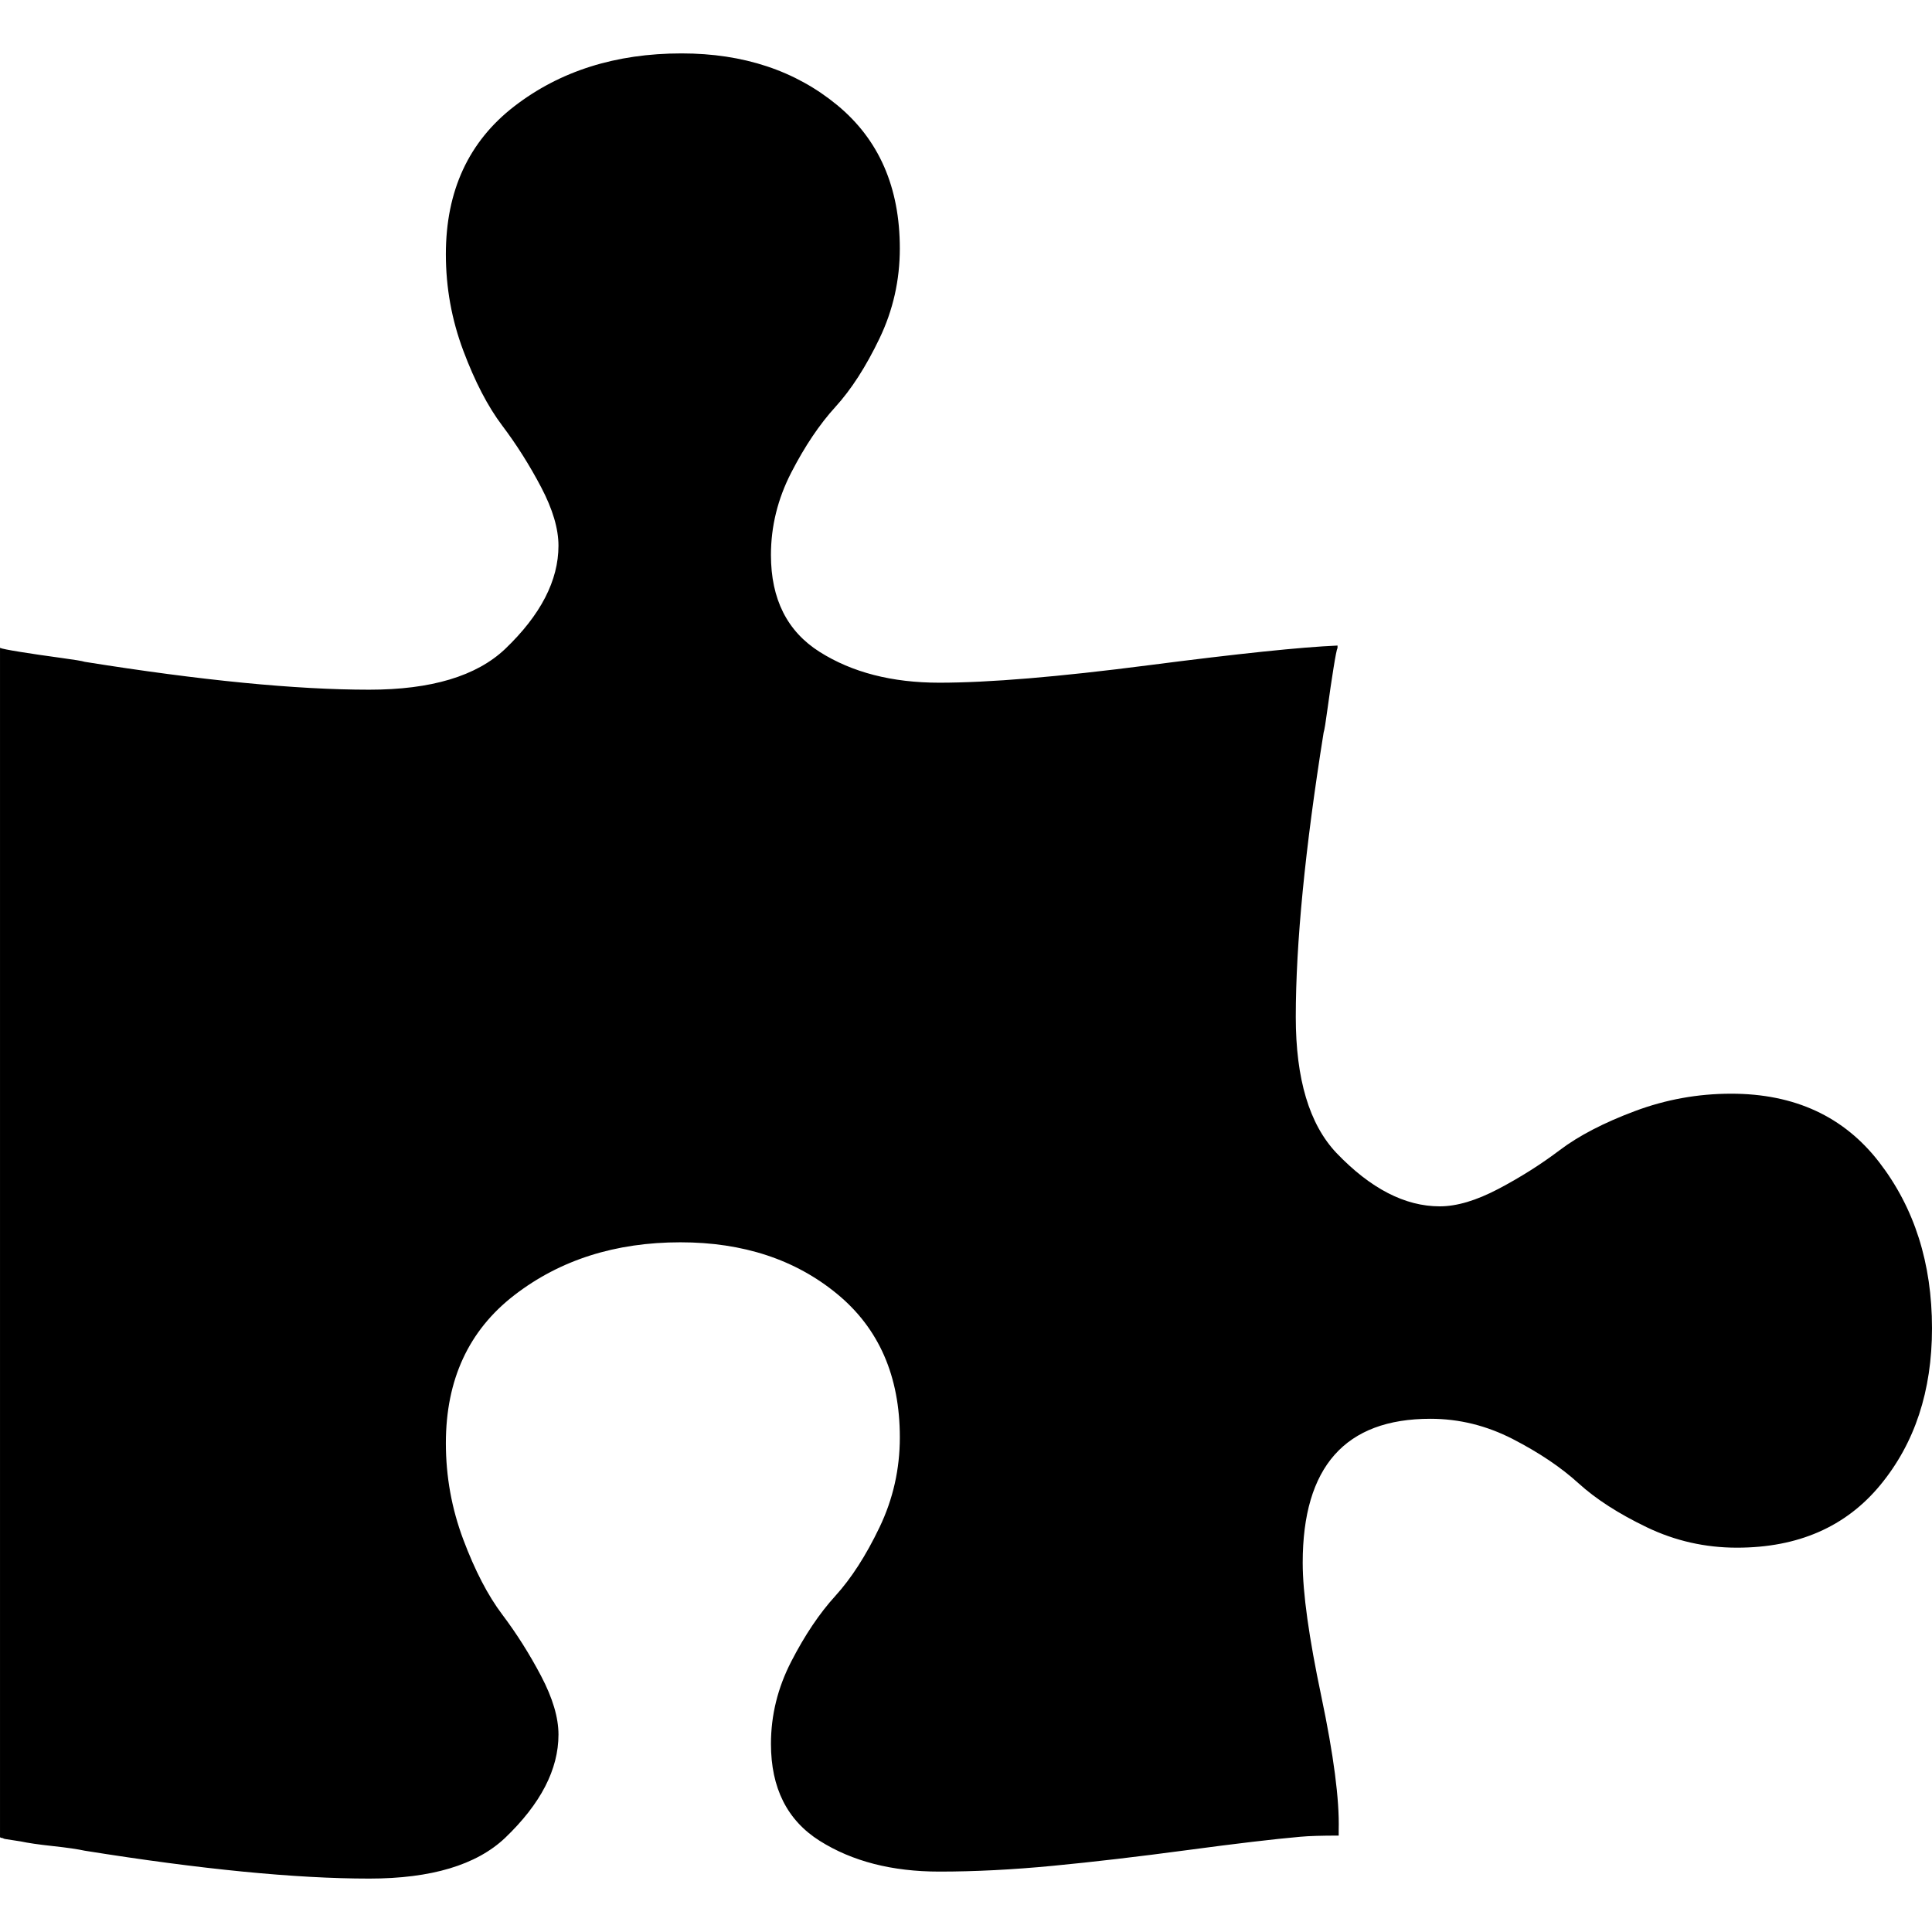
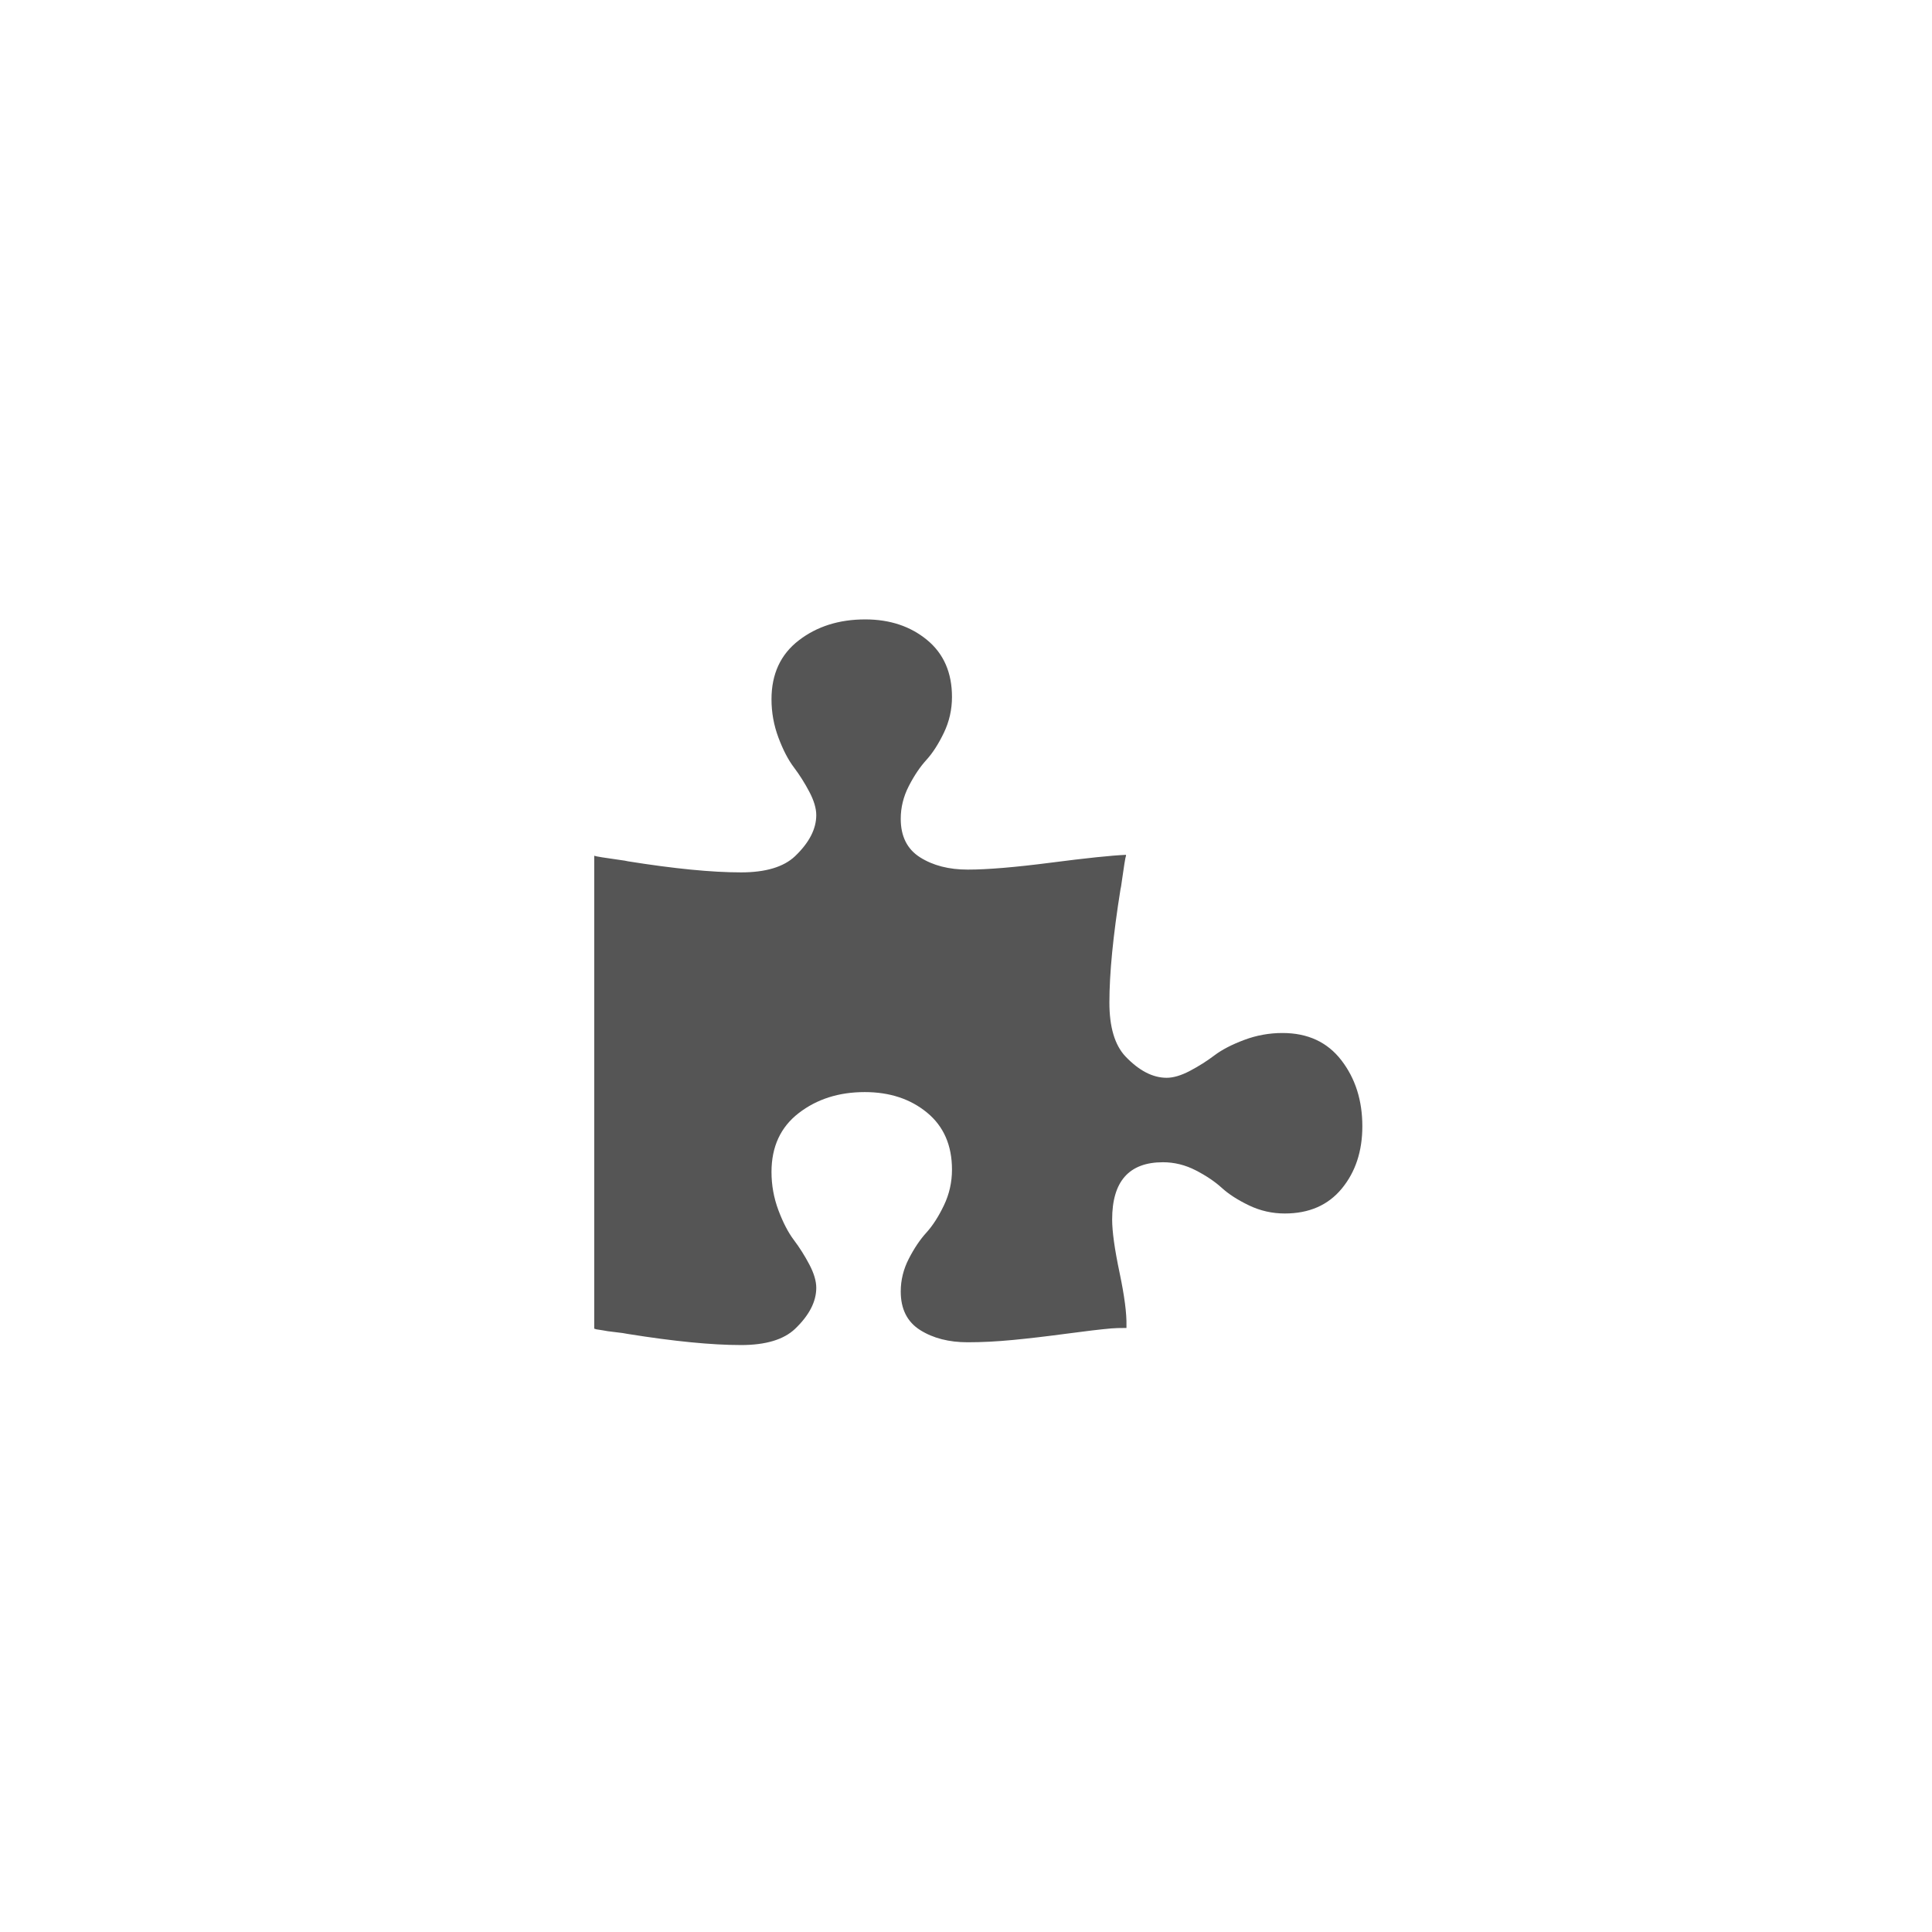
- <svg xmlns="http://www.w3.org/2000/svg" version="1.1" id="Capa_1" x="0px" y="0px" width="475.078px" height="475.077px" viewBox="0 0 475.078 475.077" style="enable-background:new 0 0 475.078 475.077;" xml:space="preserve">
-   <g>
-     <path d="M462.094,285.791c-8.658-11.231-20.793-16.851-36.398-16.851c-8.186,0-16.084,1.43-23.694,4.284   c-7.625,2.854-13.765,6.044-18.426,9.564c-4.653,3.519-9.705,6.711-15.125,9.565c-5.421,2.854-10.232,4.288-14.414,4.288   c-8.569,0-17.036-4.381-25.413-13.135c-6.663-7.046-9.993-18.175-9.993-33.403c0-18.083,2.279-41.399,6.845-69.949   c0.198-0.571,0.526-2.618,0.999-6.139c0.486-3.518,0.951-6.757,1.431-9.707c0.472-2.95,0.801-4.615,0.992-4.998v-0.57   c-8.938,0.382-24.455,1.997-46.534,4.853c-22.08,2.856-39.205,4.283-51.391,4.283c-11.61,0-21.414-2.521-29.408-7.566   c-7.993-5.043-11.991-12.991-11.991-23.839c0-7.045,1.668-13.8,4.996-20.273c3.33-6.473,6.947-11.851,10.85-16.134   c3.905-4.286,7.521-9.9,10.85-16.846c3.332-6.942,4.996-14.322,4.996-22.123c0-15.037-5.136-26.794-15.415-35.26   c-10.278-8.466-23.029-12.703-38.256-12.703c-16.18,0-29.88,4.332-41.112,12.99c-11.228,8.66-16.845,20.795-16.845,36.403   c0,8.182,1.427,16.081,4.283,23.695c2.853,7.613,6.04,13.752,9.563,18.417c3.521,4.665,6.71,9.707,9.563,15.131   c2.856,5.428,4.281,10.232,4.281,14.419c0,8.566-4.377,17.036-13.134,25.41c-7.043,6.663-18.175,10-33.402,10   c-18.083,0-41.399-2.286-69.949-6.854c-0.568-0.2-2.615-0.534-6.136-1.01c-3.523-0.477-6.757-0.95-9.707-1.427   c-2.952-0.476-4.62-0.806-4.998-0.999V451.67c0,0.191,0.19,0.287,0.571,0.287c0.378,0.188,0.666,0.28,0.855,0.28l3.711,0.575   c1.716,0.373,4.331,0.76,7.852,1.137c3.523,0.38,6.14,0.767,7.854,1.14c28.549,4.571,51.866,6.854,69.949,6.854   c15.227,0,26.359-3.334,33.402-10c8.757-8.374,13.134-16.847,13.134-25.406c0-4.185-1.425-8.99-4.281-14.421   c-2.853-5.421-6.045-10.461-9.563-15.126c-3.518-4.664-6.707-10.804-9.563-18.415c-2.856-7.613-4.283-15.512-4.283-23.698   c0-15.608,5.617-27.747,16.846-36.404c11.228-8.662,24.838-12.991,40.824-12.991c15.419,0,28.266,4.237,38.544,12.703   c10.278,8.467,15.415,20.226,15.415,35.262c0,7.8-1.665,15.182-4.996,22.121c-3.33,6.951-6.951,12.56-10.85,16.851   c-3.903,4.285-7.517,9.657-10.85,16.133c-3.331,6.468-4.996,13.227-4.996,20.266c0,10.855,3.995,18.802,11.991,23.846   c7.998,5.041,17.799,7.56,29.408,7.56c8.758,0,18.083-0.473,27.979-1.427c9.897-0.948,20.889-2.235,32.977-3.854   c12.087-1.619,21.36-2.718,27.832-3.285c2.098-0.195,5.239-0.288,9.421-0.288v-1.423c0.192-7.423-1.235-18.367-4.277-32.836   c-3.046-14.462-4.575-25.406-4.575-32.832c0-23.603,10.468-35.402,31.408-35.402c7.046,0,13.802,1.666,20.273,4.996   c6.471,3.333,11.847,6.954,16.128,10.852c4.288,3.905,9.911,7.519,16.854,10.852c6.943,3.327,14.314,4.997,22.117,4.997   c15.037,0,26.796-5.141,35.262-15.417c8.474-10.284,12.703-23.124,12.703-38.541C475.078,310.622,470.752,297.022,462.094,285.791z   " />
+ <svg xmlns="http://www.w3.org/2000/svg" version="1.1" id="Capa_1" x="0px" y="0px" width="100" height="100" viewBox="0 0 475.078 475.077" xml:space="preserve">
+   <defs id="defs39" />
+   <g id="g3" transform="matrix(0.3975727,0,0,0.3975724,146.1213,147.091)" style="fill:#555555">
+     <path d="m 462.094,285.791 c -8.658,-11.231 -20.793,-16.851 -36.398,-16.851 -8.186,0 -16.084,1.43 -23.694,4.284 -7.625,2.854 -13.765,6.044 -18.426,9.564 -4.653,3.519 -9.705,6.711 -15.125,9.565 -5.421,2.854 -10.232,4.288 -14.414,4.288 -8.569,0 -17.036,-4.381 -25.413,-13.135 -6.663,-7.046 -9.993,-18.175 -9.993,-33.403 0,-18.083 2.279,-41.399 6.845,-69.949 0.198,-0.571 0.526,-2.618 0.999,-6.139 0.486,-3.518 0.951,-6.757 1.431,-9.707 0.472,-2.95 0.801,-4.615 0.992,-4.998 l 0,-0.57 c -8.938,0.382 -24.455,1.997 -46.534,4.853 -22.08,2.856 -39.205,4.283 -51.391,4.283 -11.61,0 -21.414,-2.521 -29.408,-7.566 -7.993,-5.043 -11.991,-12.991 -11.991,-23.839 0,-7.045 1.668,-13.8 4.996,-20.273 3.33,-6.473 6.947,-11.851 10.85,-16.134 3.905,-4.286 7.521,-9.9 10.85,-16.846 3.332,-6.942 4.996,-14.322 4.996,-22.123 0,-15.037 -5.136,-26.794 -15.415,-35.26 -10.278,-8.466 -23.029,-12.703 -38.256,-12.703 -16.18,0 -29.88,4.332 -41.112,12.99 -11.228,8.66 -16.845,20.795 -16.845,36.403 0,8.182 1.427,16.081 4.283,23.695 2.853,7.613 6.04,13.752 9.563,18.417 3.521,4.665 6.71,9.707 9.563,15.131 2.856,5.428 4.281,10.232 4.281,14.419 0,8.566 -4.377,17.036 -13.134,25.41 -7.043,6.663 -18.175,10 -33.402,10 -18.083,0 -41.399,-2.286 -69.949,-6.854 -0.568,-0.2 -2.615,-0.534 -6.136,-1.01 C 11.184,161.256 7.95,160.783 5,160.306 2.048,159.83 0.38,159.5 0.002,159.307 l 0,292.363 c 0,0.191 0.19,0.287 0.571,0.287 0.378,0.188 0.666,0.28 0.855,0.28 l 3.711,0.575 c 1.716,0.373 4.331,0.76 7.852,1.137 3.523,0.38 6.14,0.767 7.854,1.14 28.549,4.571 51.866,6.854 69.949,6.854 15.227,0 26.359,-3.334 33.402,-10 8.757,-8.374 13.134,-16.847 13.134,-25.406 0,-4.185 -1.425,-8.99 -4.281,-14.421 -2.853,-5.421 -6.045,-10.461 -9.563,-15.126 -3.518,-4.664 -6.707,-10.804 -9.563,-18.415 -2.856,-7.613 -4.283,-15.512 -4.283,-23.698 0,-15.608 5.617,-27.747 16.846,-36.404 11.228,-8.662 24.838,-12.991 40.824,-12.991 15.419,0 28.266,4.237 38.544,12.703 10.278,8.467 15.415,20.226 15.415,35.262 0,7.8 -1.665,15.182 -4.996,22.121 -3.33,6.951 -6.951,12.56 -10.85,16.851 -3.903,4.285 -7.517,9.657 -10.85,16.133 -3.331,6.468 -4.996,13.227 -4.996,20.266 0,10.855 3.995,18.802 11.991,23.846 7.998,5.041 17.799,7.56 29.408,7.56 8.758,0 18.083,-0.473 27.979,-1.427 9.897,-0.948 20.889,-2.235 32.977,-3.854 12.087,-1.619 21.36,-2.718 27.832,-3.285 2.098,-0.195 5.239,-0.288 9.421,-0.288 l 0,-1.423 c 0.192,-7.423 -1.235,-18.367 -4.277,-32.836 -3.046,-14.462 -4.575,-25.406 -4.575,-32.832 0,-23.603 10.468,-35.402 31.408,-35.402 7.046,0 13.802,1.666 20.273,4.996 6.471,3.333 11.847,6.954 16.128,10.852 4.288,3.905 9.911,7.519 16.854,10.852 6.943,3.327 14.314,4.997 22.117,4.997 15.037,0 26.796,-5.141 35.262,-15.417 8.474,-10.284 12.703,-23.124 12.703,-38.541 0,-15.994 -4.326,-29.594 -12.984,-40.825 z" id="path5" />
  </g>
-   <g>
- </g>
-   <g>
- </g>
-   <g>
- </g>
-   <g>
- </g>
-   <g>
- </g>
-   <g>
- </g>
-   <g>
- </g>
-   <g>
- </g>
-   <g>
- </g>
-   <g>
- </g>
-   <g>
- </g>
-   <g>
- </g>
-   <g>
- </g>
-   <g>
- </g>
-   <g>
- </g>
+   <g id="g7" />
+   <g id="g9" />
+   <g id="g11" />
+   <g id="g13" />
+   <g id="g15" />
+   <g id="g17" />
+   <g id="g19" />
+   <g id="g21" />
+   <g id="g23" />
+   <g id="g25" />
+   <g id="g27" />
+   <g id="g29" />
+   <g id="g31" />
+   <g id="g33" />
+   <g id="g35" />
</svg>
